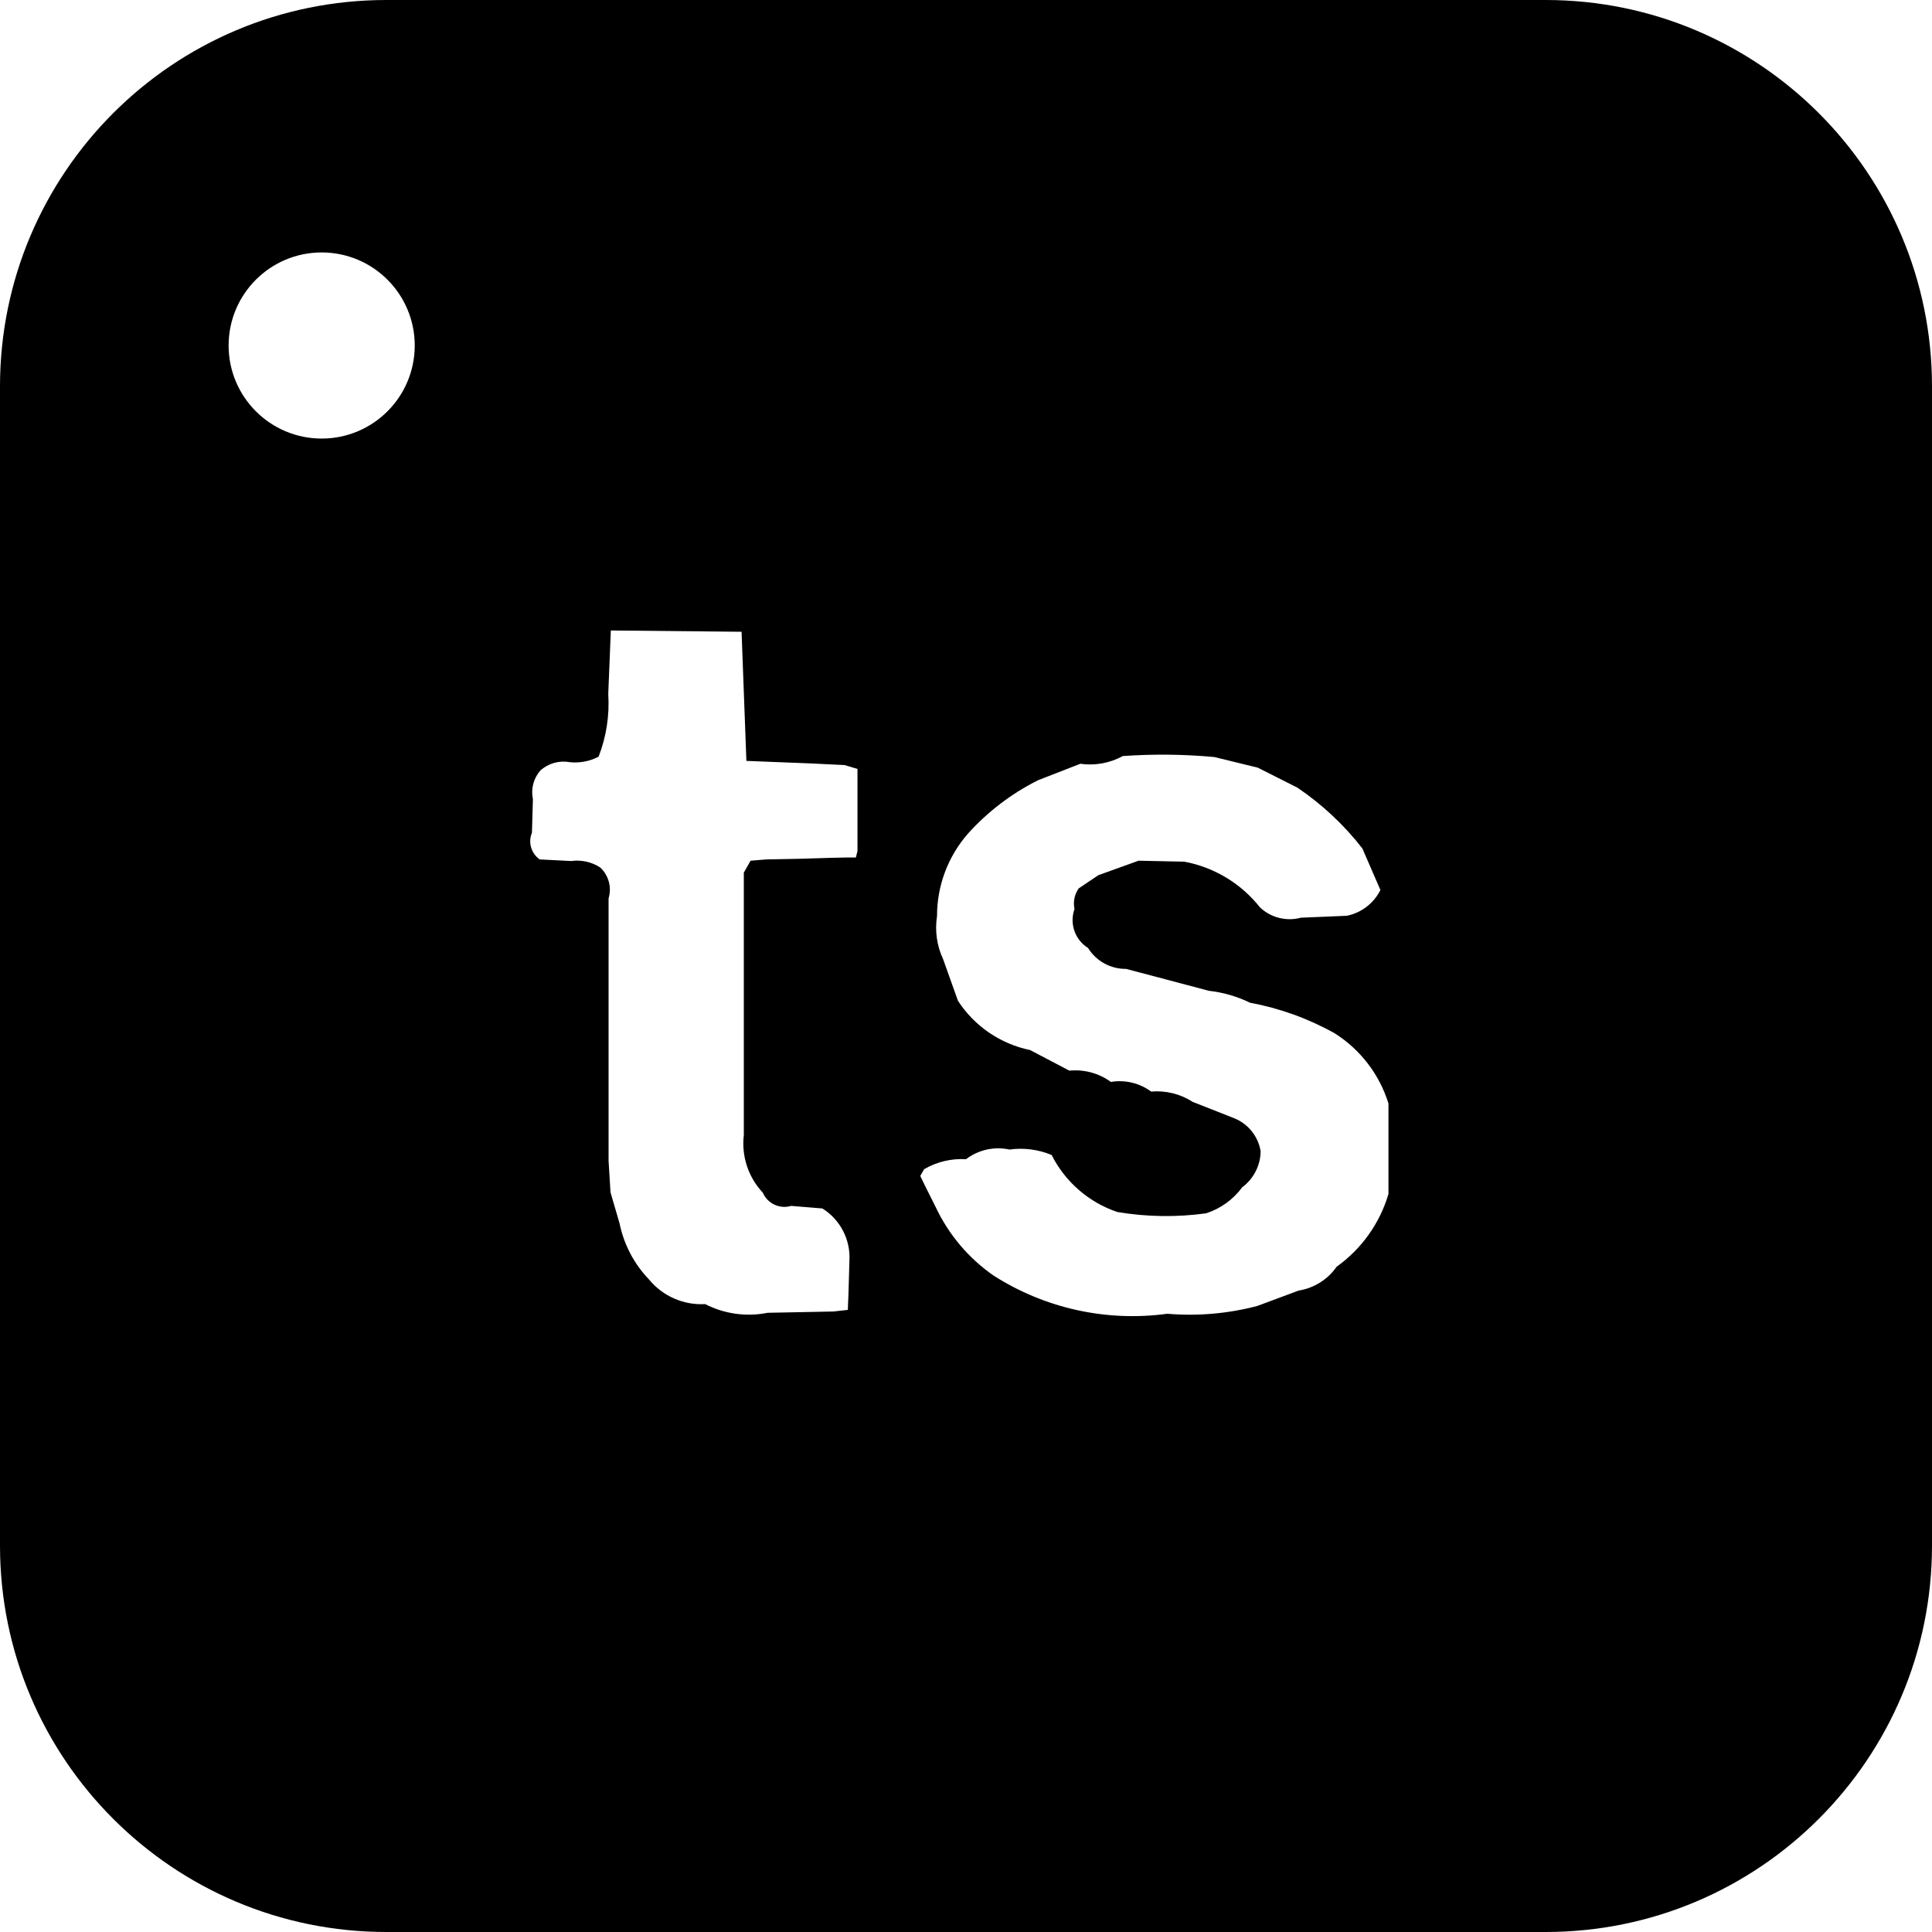
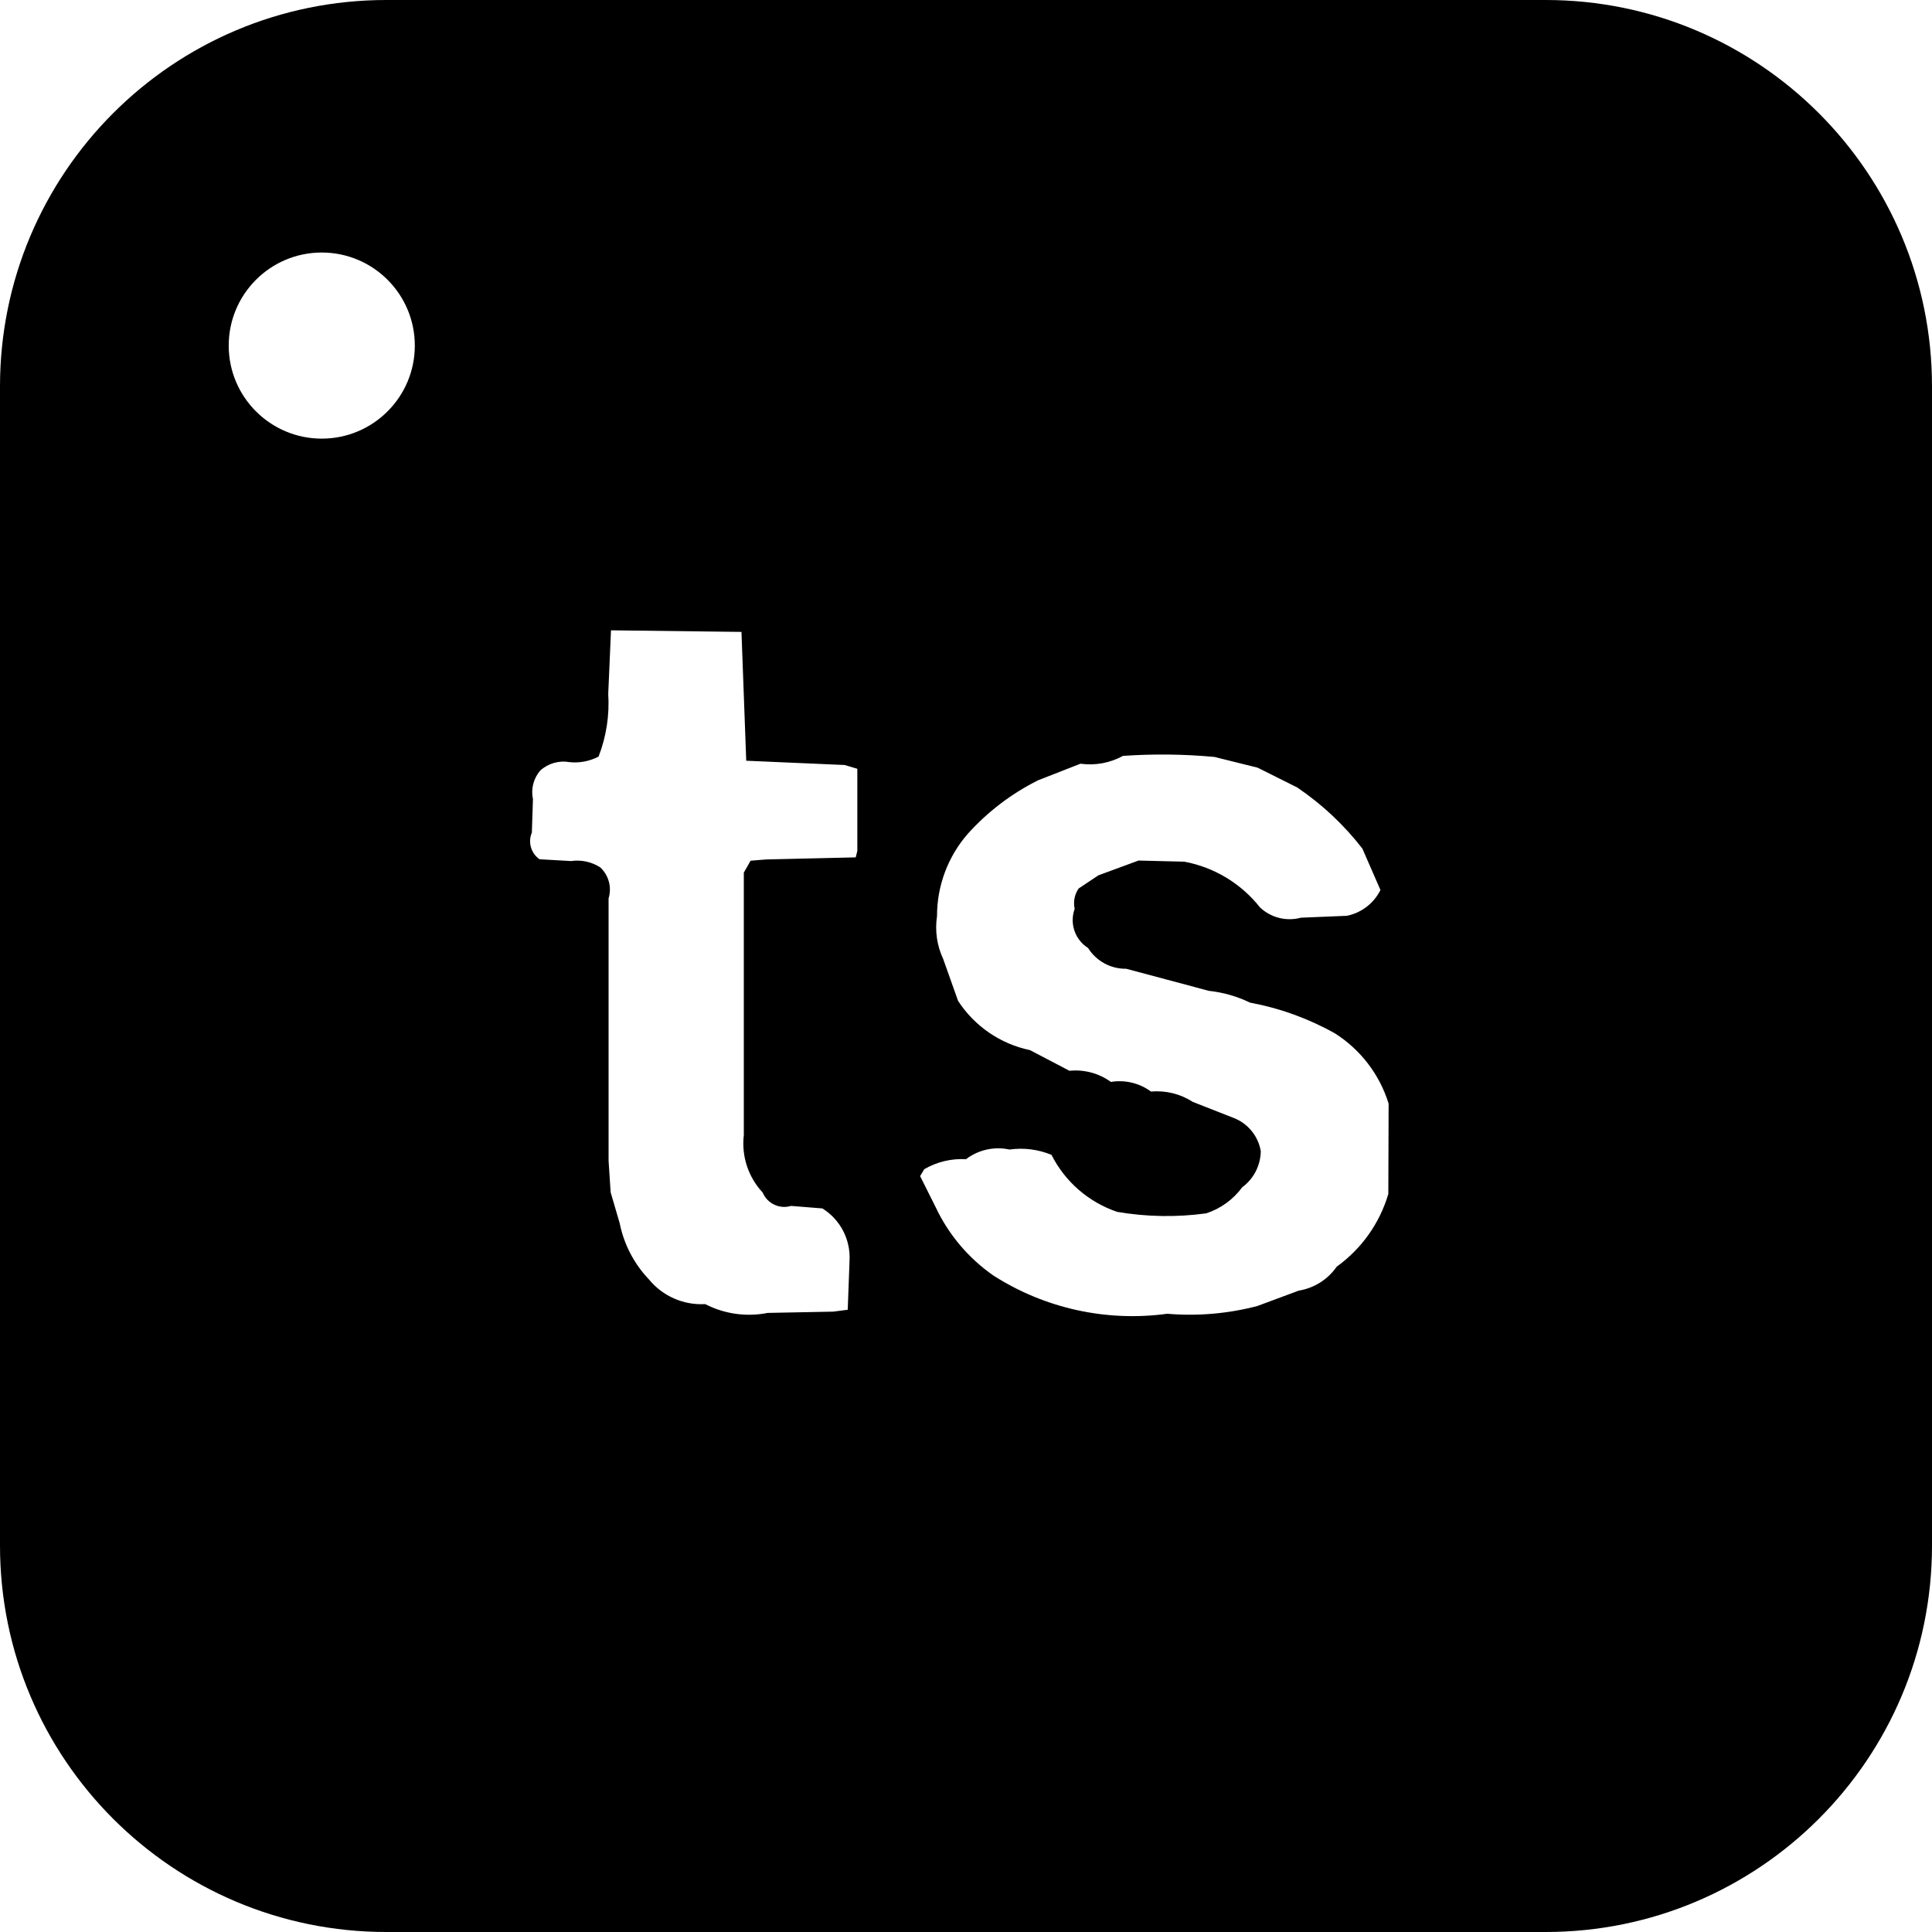
- <svg xmlns="http://www.w3.org/2000/svg" width="6mm" height="6mm" viewBox="-3 -3 6 6">
-   <path fill="#000" fill-rule="evenodd" d="M -1.8 -3 L 1.8 -3 A 1.2 1.2 0 0 1 3 -1.8 L 3 1.8 A 1.2 1.2 0 0 1 1.8 3 L -1.8 3 A 1.2 1.2 0 0 1 -3 1.8 L -3 -1.8 A 1.2 1.2 0 0 1 -1.8 -3 Z M -1.712 -1.927 A 0.289 0.289 0 0 0 -2.29 -1.927 A 0.289 0.289 0 0 0 -1.712 -1.927 Z M -1.111 -0.845 A 0.458 0.458 0 0 1 -1.141 -0.65 A 0.159 0.159 0 0 1 -1.231 -0.633 A 0.107 0.107 0 0 0 -1.322 -0.607 A 0.103 0.103 0 0 0 -1.345 -0.518 L -1.348 -0.414 A 0.069 0.069 0 0 0 -1.324 -0.331 L -1.226 -0.326 A 0.132 0.132 0 0 1 -1.136 -0.306 A 0.094 0.094 0 0 1 -1.11 -0.21 L -1.11 0.2 L -1.11 0.605 L -1.104 0.703 L -1.076 0.799 A 0.354 0.354 0 0 0 -0.984 0.974 A 0.21 0.21 0 0 0 -0.81 1.05 A 0.297 0.297 0 0 0 -0.616 1.077 L -0.412 1.073 L -0.367 1.068 L -0.365 1.018 L -0.362 0.914 A 0.179 0.179 0 0 0 -0.446 0.753 L -0.543 0.745 A 0.073 0.073 0 0 1 -0.631 0.704 A 0.223 0.223 0 0 1 -0.69 0.525 L -0.69 0.32 L -0.69 -0.085 L -0.69 -0.29 L -0.669 -0.327 L -0.62 -0.331 L -0.516 -0.333 L -0.417 -0.336 L -0.367 -0.337 L -0.342 -0.337 L -0.337 -0.357 L -0.337 -0.562 L -0.337 -0.612 L -0.377 -0.624 L -0.48 -0.629 L -0.682 -0.637 L -0.697 -1.038 L -1.103 -1.042 L -1.111 -0.845 Z M 0.355 -0.628 L 0.224 -0.577 A 0.736 0.736 0 0 0 0.006 -0.411 A 0.388 0.388 0 0 0 -0.09 -0.155 A 0.232 0.232 0 0 0 -0.071 -0.021 L -0.025 0.108 A 0.352 0.352 0 0 0 0.199 0.261 L 0.321 0.325 A 0.188 0.188 0 0 1 0.45 0.36 A 0.165 0.165 0 0 1 0.575 0.39 A 0.205 0.205 0 0 1 0.704 0.422 L 0.831 0.472 A 0.134 0.134 0 0 1 0.915 0.575 A 0.141 0.141 0 0 1 0.858 0.687 A 0.226 0.226 0 0 1 0.746 0.768 A 0.91 0.91 0 0 1 0.47 0.764 A 0.356 0.356 0 0 1 0.266 0.587 A 0.25 0.25 0 0 0 0.135 0.57 A 0.165 0.165 0 0 0 0 0.6 A 0.231 0.231 0 0 0 -0.13 0.631 L -0.142 0.652 L -0.127 0.683 L -0.094 0.749 A 0.539 0.539 0 0 0 0.085 0.961 A 0.801 0.801 0 0 0 0.625 1.08 A 0.829 0.829 0 0 0 0.904 1.056 L 1.033 1.008 A 0.178 0.178 0 0 0 1.151 0.934 A 0.426 0.426 0 0 0 1.312 0.708 L 1.312 0.427 A 0.397 0.397 0 0 0 1.145 0.209 A 0.861 0.861 0 0 0 0.882 0.114 A 0.389 0.389 0 0 0 0.754 0.077 L 0.626 0.043 L 0.497 0.009 A 0.137 0.137 0 0 1 0.379 -0.056 A 0.102 0.102 0 0 1 0.337 -0.177 A 0.081 0.081 0 0 1 0.35 -0.241 L 0.411 -0.282 L 0.536 -0.327 L 0.678 -0.324 A 0.391 0.391 0 0 1 0.913 -0.182 A 0.134 0.134 0 0 0 1.04 -0.15 L 1.183 -0.156 A 0.15 0.15 0 0 0 1.287 -0.236 L 1.231 -0.365 A 0.878 0.878 0 0 0 1.029 -0.554 L 0.906 -0.616 L 0.771 -0.649 A 1.762 1.762 0 0 0 0.487 -0.652 A 0.213 0.213 0 0 1 0.355 -0.628 Z" />
+ <svg xmlns="http://www.w3.org/2000/svg" width="6mm" height="6mm" viewBox="-3000 -3000 6000 6000">
+   <path fill="black" fill-rule="evenodd" d="M -1800 -3000 L 1800 -3000 A 1200 1200 0 0 1 3000 -1800 L 3000 1800 A 1200 1200 0 0 1 1800 3000 L -1800 3000 A 1200 1200 0 0 1 -3000 1800 L -3000 -1800 A 1200 1200 0 0 1 -1800 -3000 Z M -1711.745 -1926.773 A 288.977 288.977 0 0 0 -2289.7 -1926.773 A 288.977 288.977 0 0 0 -1711.745 -1926.773 Z M -1111.071 -845.357 A 457.868 457.868 0 0 1 -1141.071 -650.357 A 158.93 158.93 0 0 1 -1231.034 -633.103 A 107.403 107.403 0 0 0 -1322.308 -606.923 A 103.042 103.042 0 0 0 -1344.894 -518.298 L -1348.245 -414.415 A 68.53 68.53 0 0 0 -1324.5 -331.5 L -1226.357 -325.929 A 132.066 132.066 0 0 1 -1135.962 -306.346 A 93.822 93.822 0 0 1 -1110 -210 L -1110 200 L -1110 605 L -1103.571 702.857 L -1075.588 798.529 A 354.155 354.155 0 0 0 -984.5 973.5 A 210.088 210.088 0 0 0 -810 1050 A 297.174 297.174 0 0 0 -615.877 1077.37 L -412.208 1073.377 L -367.317 1067.561 L -365.488 1018.171 L -361.646 914.451 A 179.334 179.334 0 0 0 -445.962 752.885 L -543.362 745.086 A 72.666 72.666 0 0 1 -631.324 703.676 A 222.949 222.949 0 0 1 -690 525 L -690 320 L -690 -85 L -690 -290 L -669 -327 L -620.308 -330.923 L -516.115 -333.346 L -416.885 -335.654 L -367.269 -336.808 L -342.462 -337.385 L -337.5 -357.5 L -337.5 -562.5 L -337.5 -612.5 L -376.929 -624.214 L -480.429 -628.714 L -682.5 -637.5 L -697.317 -1037.561 L -1102.5 -1042.5 L -1111.071 -845.357 Z M 355.461 -628.224 L 223.816 -576.711 A 735.965 735.965 0 0 0 5.735 -410.735 A 387.733 387.733 0 0 0 -90 -155 A 232.439 232.439 0 0 0 -70.714 -21.429 L -24.643 108.214 A 351.919 351.919 0 0 0 198.75 261.25 L 321.25 325.417 A 187.562 187.562 0 0 1 450 360 A 164.862 164.862 0 0 1 574.615 390 A 204.594 204.594 0 0 1 704.318 422.045 L 831.389 471.944 A 134.325 134.325 0 0 1 915.441 574.853 A 141.462 141.462 0 0 1 857.885 687.115 A 226.008 226.008 0 0 1 746.053 768.158 A 909.732 909.732 0 0 1 469.722 763.611 A 356.385 356.385 0 0 1 265.5 586.5 A 249.962 249.962 0 0 0 135 570 A 165.005 165.005 0 0 0 0 600 A 230.912 230.912 0 0 0 -129.643 631.071 L -142.5 652.5 L -127.134 683.232 L -94.207 749.085 A 538.549 538.549 0 0 0 85.061 961.28 A 801.223 801.223 0 0 0 625 1080 A 828.787 828.787 0 0 0 904.474 1056.053 L 1033.421 1008.158 A 178.269 178.269 0 0 0 1151.337 933.663 A 425.551 425.551 0 0 0 1311.562 707.812 L 1312.5 427.5 A 396.645 396.645 0 0 0 1144.722 208.611 A 861.279 861.279 0 0 0 882.214 113.786 A 388.842 388.842 0 0 0 754.286 77.143 L 625.714 42.857 L 497.143 8.571 A 137.224 137.224 0 0 1 379.038 -55.962 A 102.339 102.339 0 0 1 337.5 -177.5 A 80.601 80.601 0 0 1 349.773 -240.682 L 411.136 -281.591 L 535.833 -327.5 L 678 -324 A 390.939 390.939 0 0 1 913 -182 A 133.769 133.769 0 0 0 1040 -150 L 1183.026 -155.921 A 149.803 149.803 0 0 0 1287.115 -235.962 L 1230.938 -364.688 A 878.482 878.482 0 0 0 1028.598 -554.451 L 905.671 -615.915 L 771.429 -649.286 A 1761.668 1761.668 0 0 0 487.5 -652.5 A 213.382 213.382 0 0 1 355.461 -628.224 Z" />
</svg>
